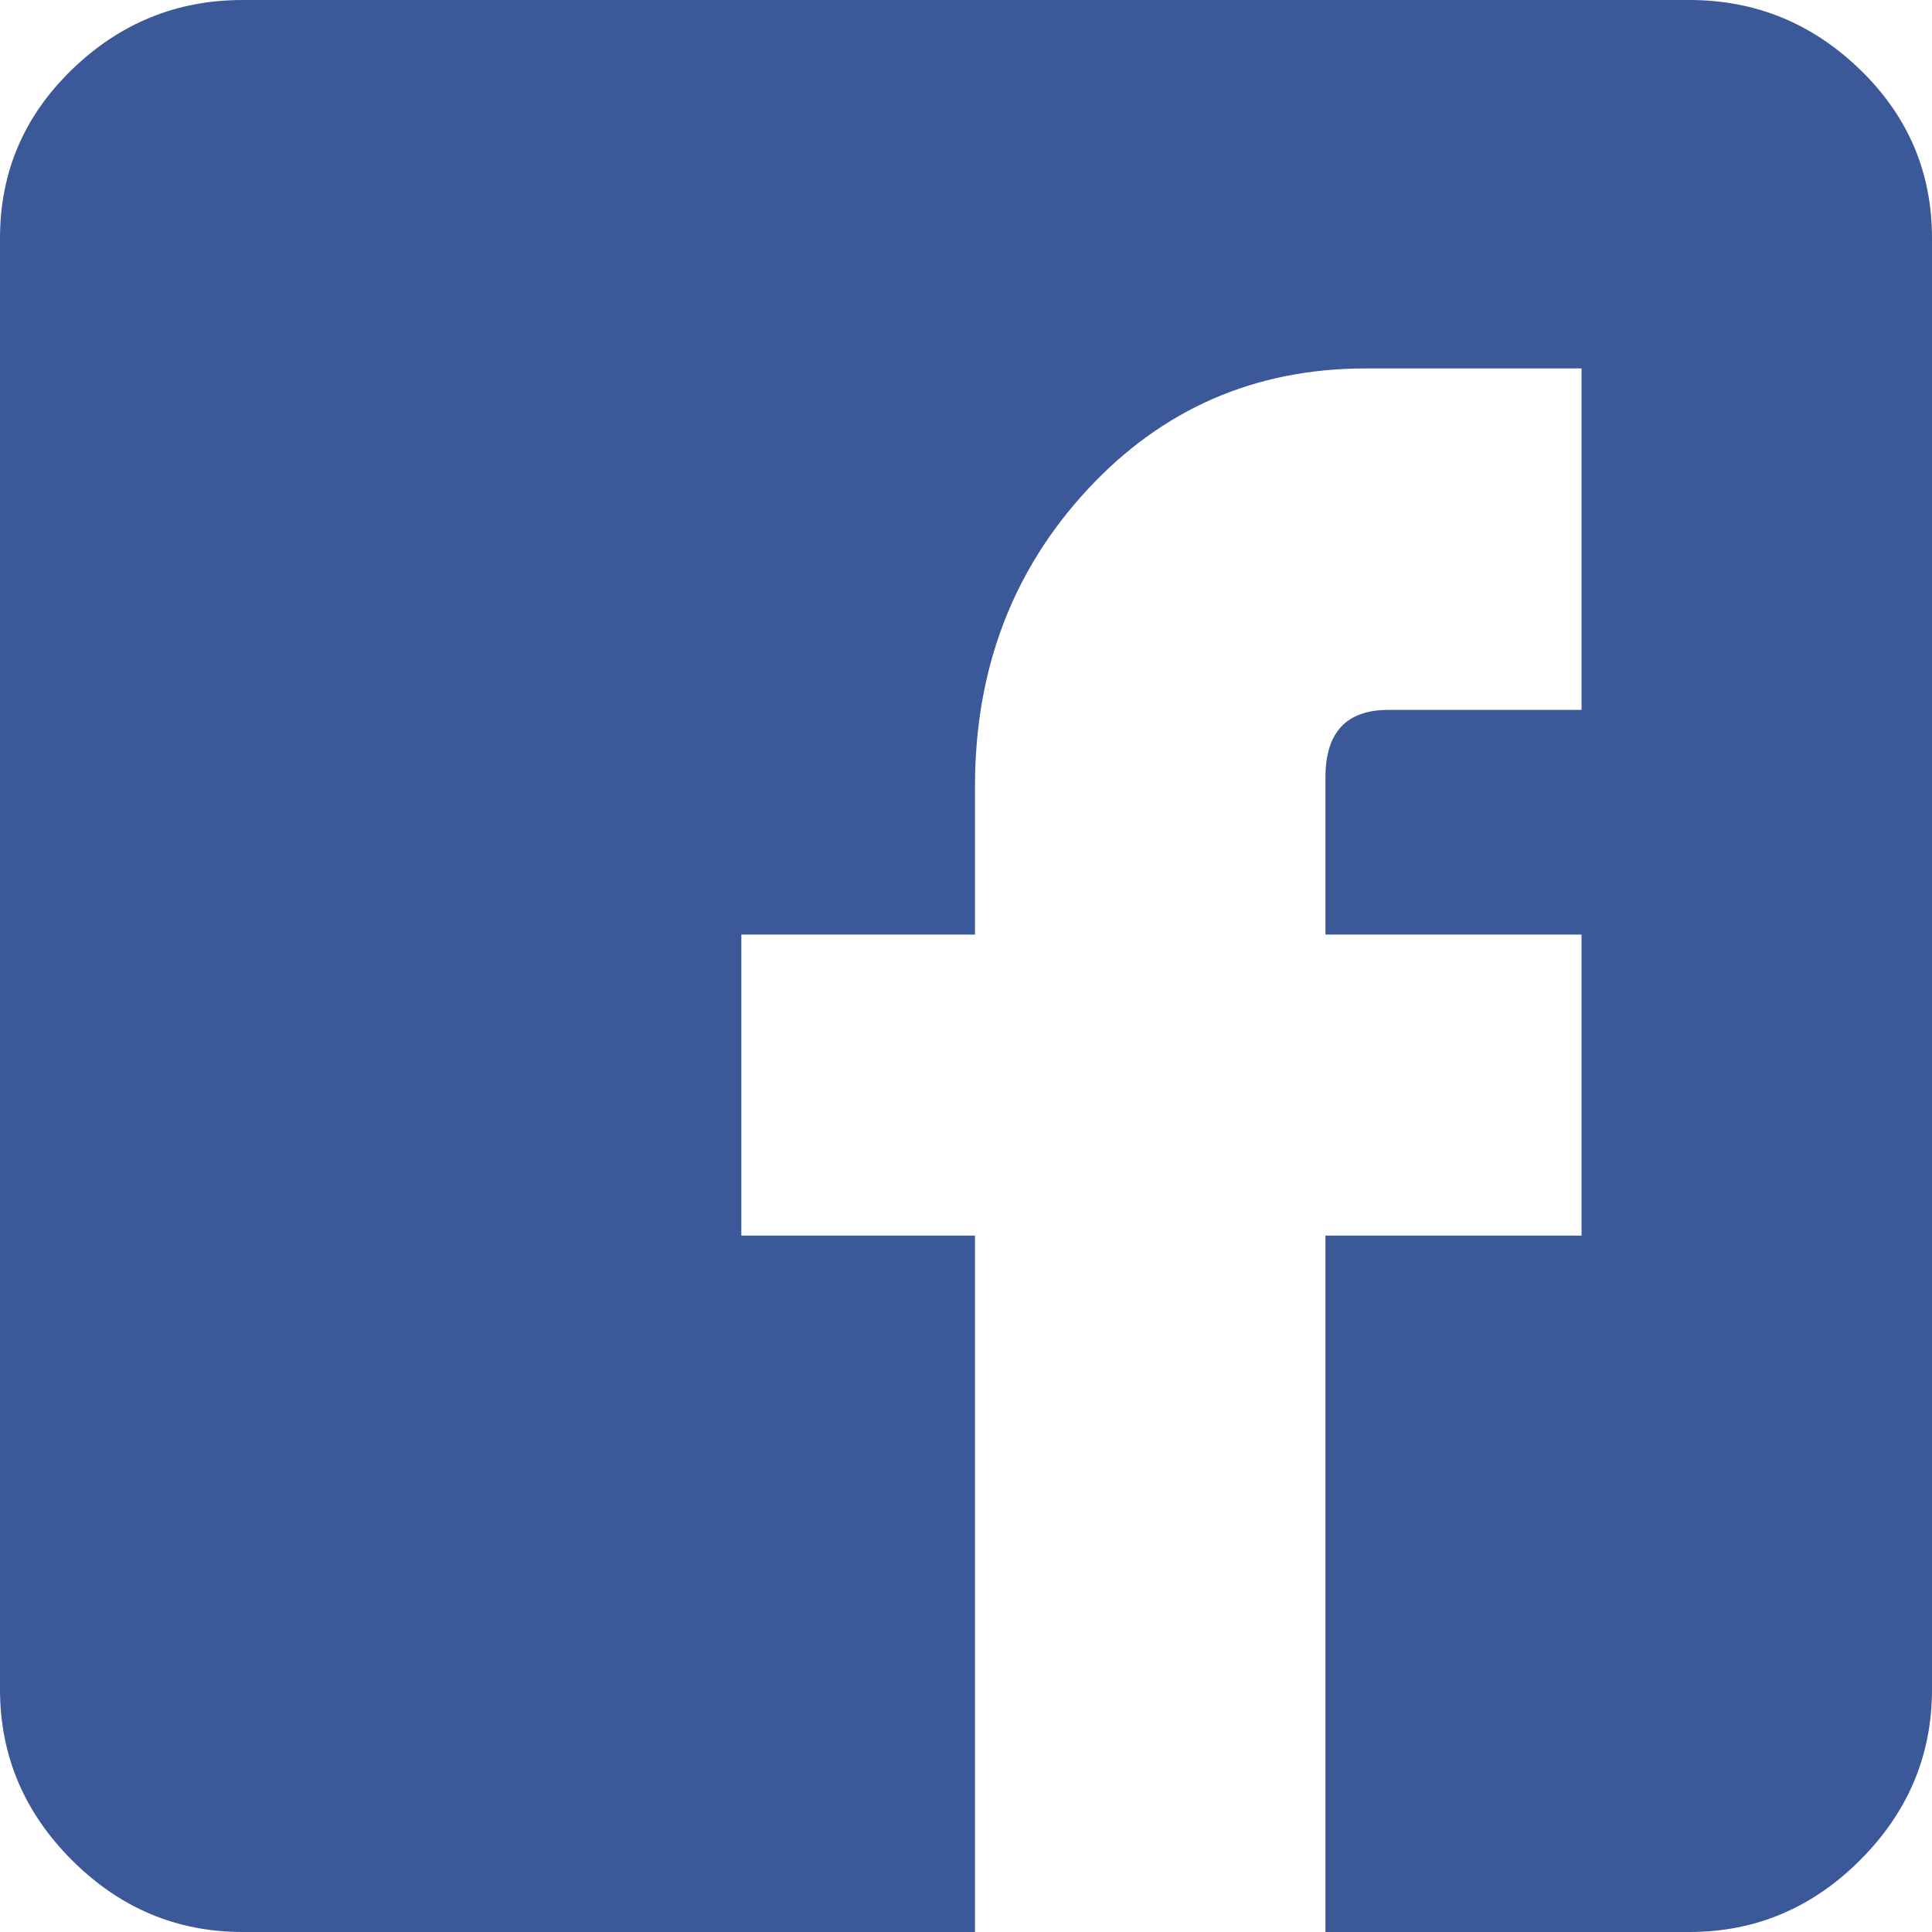
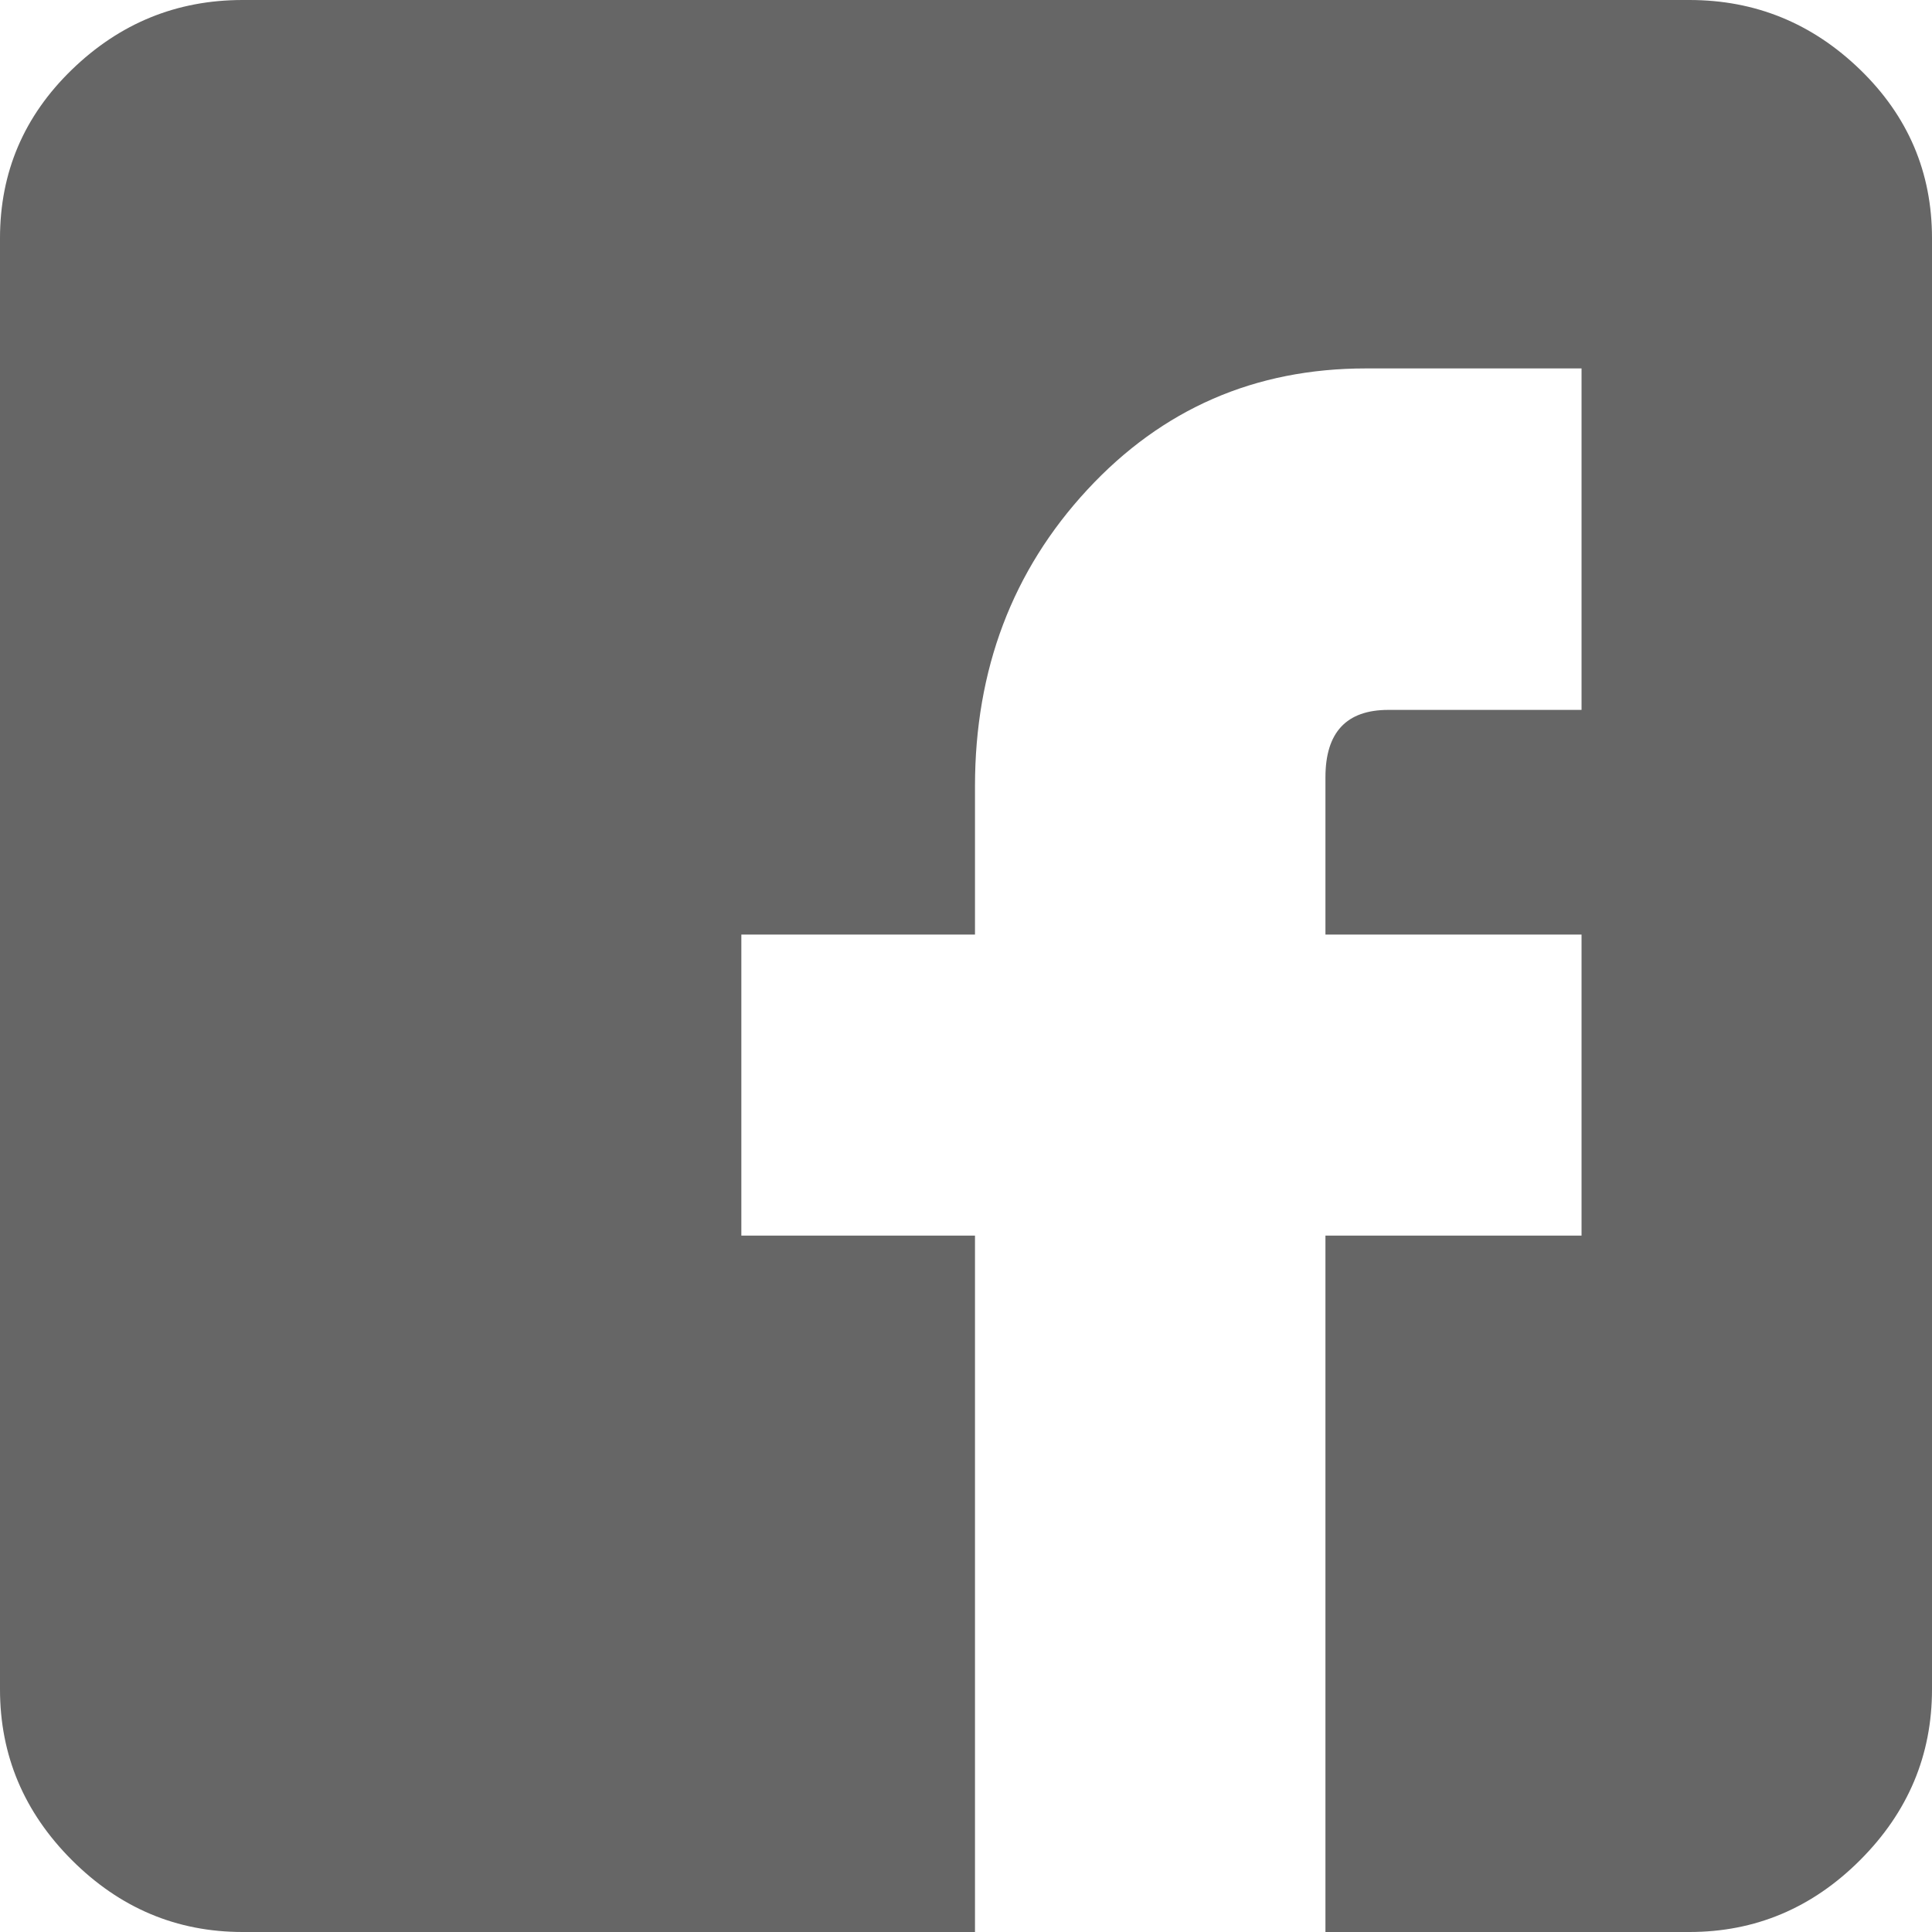
<svg xmlns="http://www.w3.org/2000/svg" viewBox="0 0 860 860">
-   <path d="m108 0q-44 0-76 31t-32 75v646q0 44 32 76t76 32h326v-310h-104v-134h104v-66q0-78 50-132t124-54h96v152h-86q-28 0-28 30v70h114v134h-114v310h162q44 0 76-32t32-76v-646q0-44-32-75t-76-31z" fill="#3b5998" />
+   <path d="m108 0q-44 0-76 31t-32 75v646q0 44 32 76t76 32h326v-310h-104v-134h104v-66q0-78 50-132t124-54h96v152h-86q-28 0-28 30v70h114v134h-114v310h162q44 0 76-32t32-76v-646q0-44-32-75t-76-31z" fill="#666" />
</svg>
